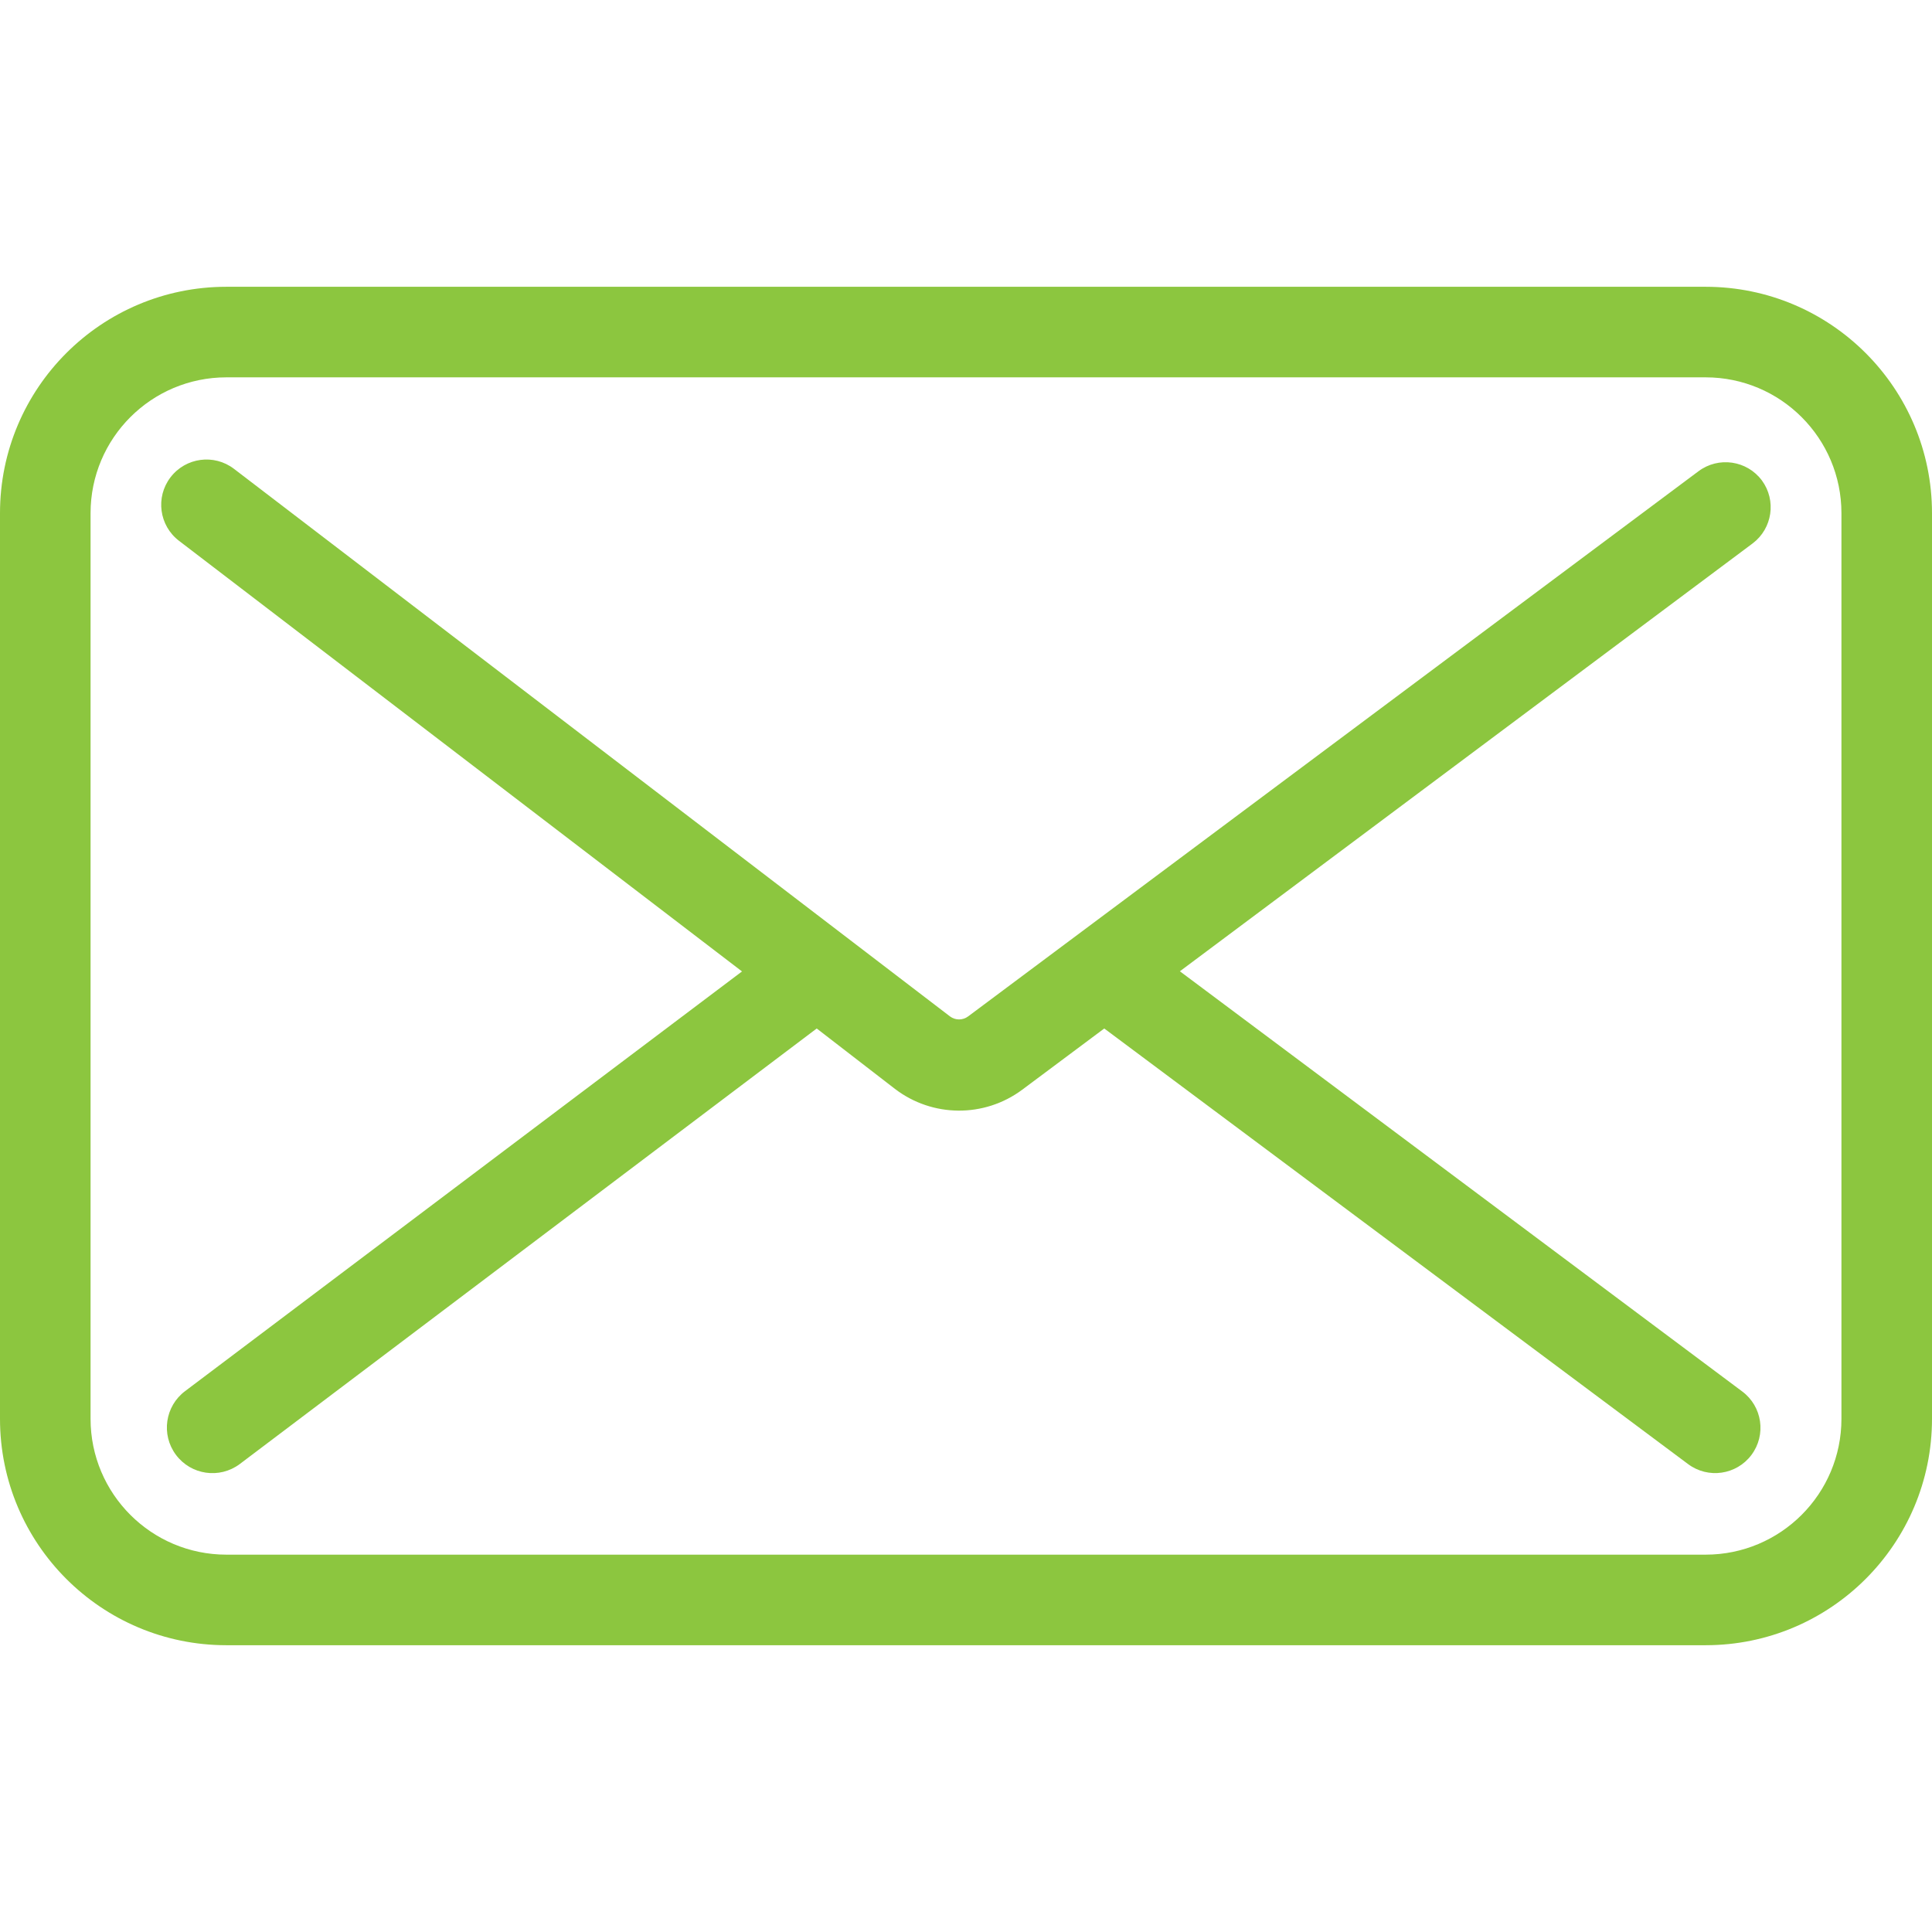
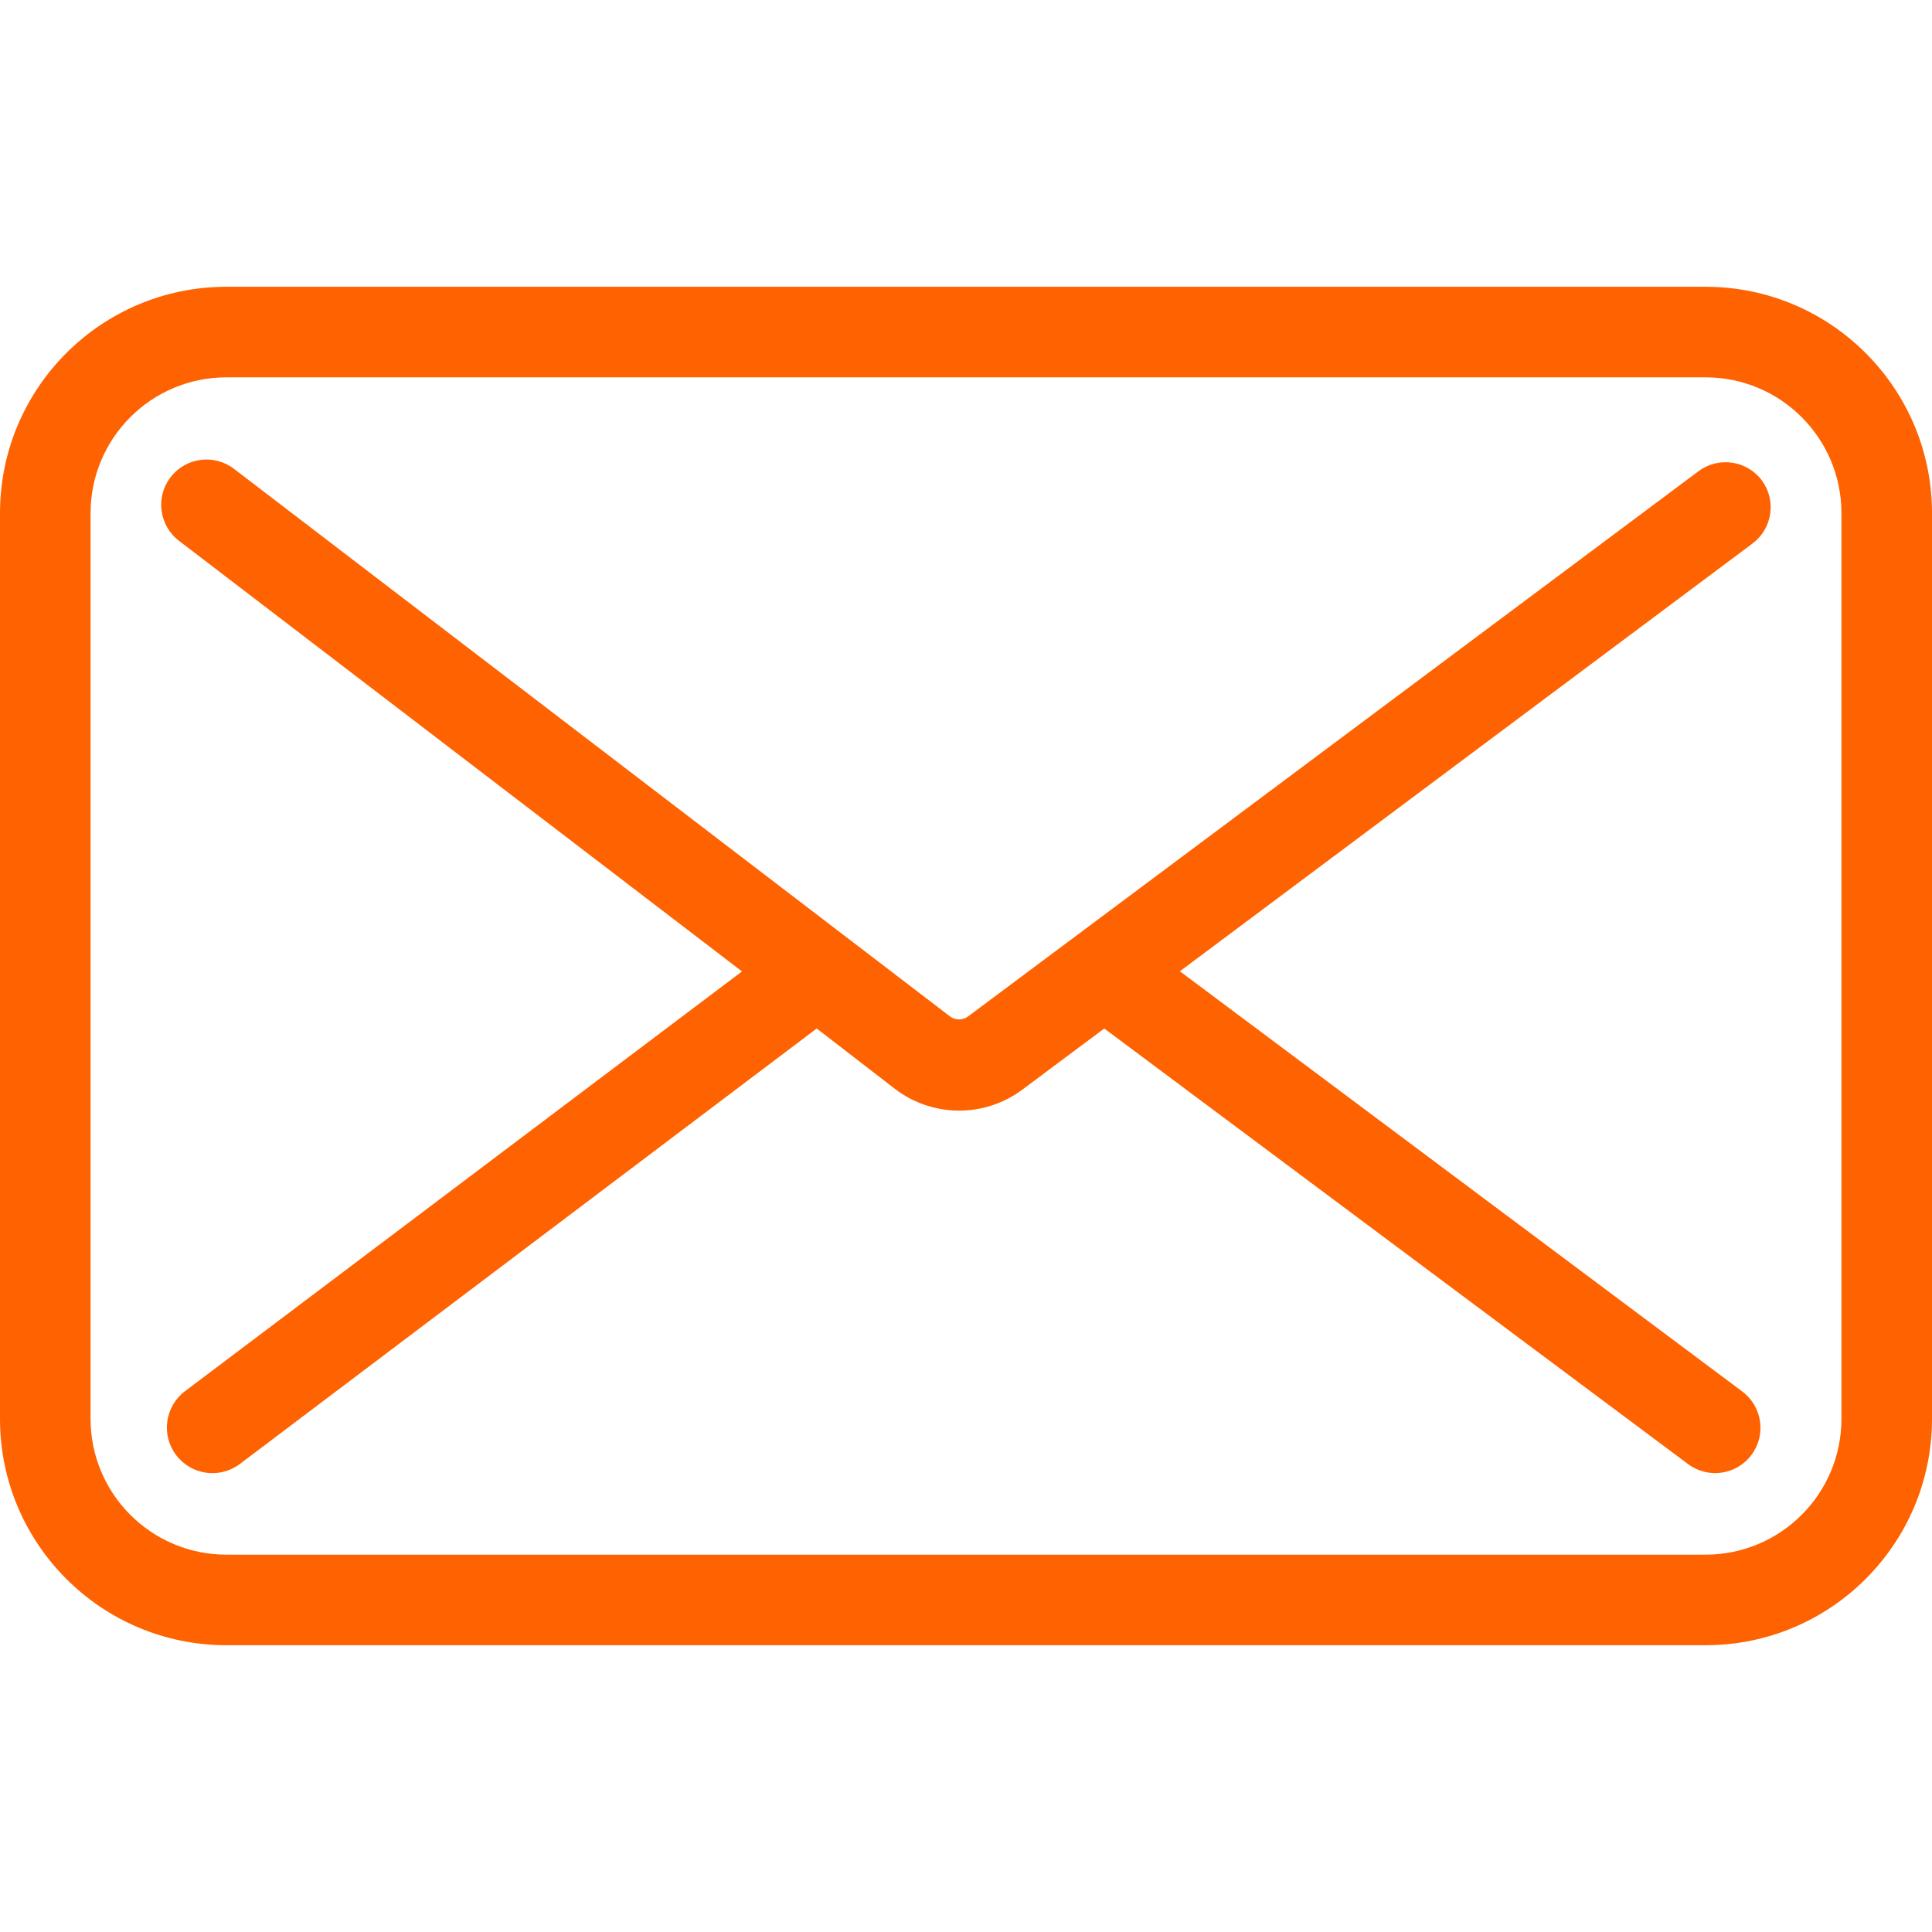
<svg xmlns="http://www.w3.org/2000/svg" data-name="Livello 1" width="128" height="128" style="">
  <rect id="backgroundrect" width="100%" height="100%" x="0" y="0" fill="none" stroke="none" />
  <g class="currentLayer" style="">
-     <path d="M116.73,31.83a3,3,0,0,0-4.2-.61L64.14,67.34a1,1,0,0,1-1.2,0L15.5,31.06a3,3,0,1,0-3.64,4.77L49.16,64.36,12.27,92.16A3,3,0,1,0,15.88,97L54.11,68.14l5.18,4a7,7,0,0,0,8.43.06l5.44-4.06L111.84,97a3,3,0,1,0,3.59-4.81L78.17,64.35,116.12,36A3,3,0,0,0,116.73,31.83Z" id="svg_1" class="" fill="#8cc63f" fill-opacity="1" />
-     <path d="M113,19H15A15,15,0,0,0,0,34V94a15,15,0,0,0,15,15h98a15,15,0,0,0,15-15V34A15,15,0,0,0,113,19Zm9,75a9,9,0,0,1-9,9H15a9,9,0,0,1-9-9V34a9,9,0,0,1,9-9h98a9,9,0,0,1,9,9Z" id="svg_2" class="" fill="#8cc63f" fill-opacity="1" />
+     <path d="M116.73,31.83a3,3,0,0,0-4.2-.61L64.14,67.34a1,1,0,0,1-1.2,0L15.5,31.06a3,3,0,1,0-3.64,4.77L49.16,64.36,12.27,92.16A3,3,0,1,0,15.88,97L54.11,68.14l5.18,4a7,7,0,0,0,8.43.06l5.44-4.06L111.84,97a3,3,0,1,0,3.59-4.81L78.17,64.35,116.12,36A3,3,0,0,0,116.73,31.83Z" id="svg_1" class="" fill="#ff6200" fill-opacity="1" />
+     <path d="M113,19H15A15,15,0,0,0,0,34V94a15,15,0,0,0,15,15h98a15,15,0,0,0,15-15V34A15,15,0,0,0,113,19Zm9,75a9,9,0,0,1-9,9H15a9,9,0,0,1-9-9V34a9,9,0,0,1,9-9h98a9,9,0,0,1,9,9Z" id="svg_2" class="" fill="#ff6200" fill-opacity="1" stroke="none" />
  </g>
</svg>
